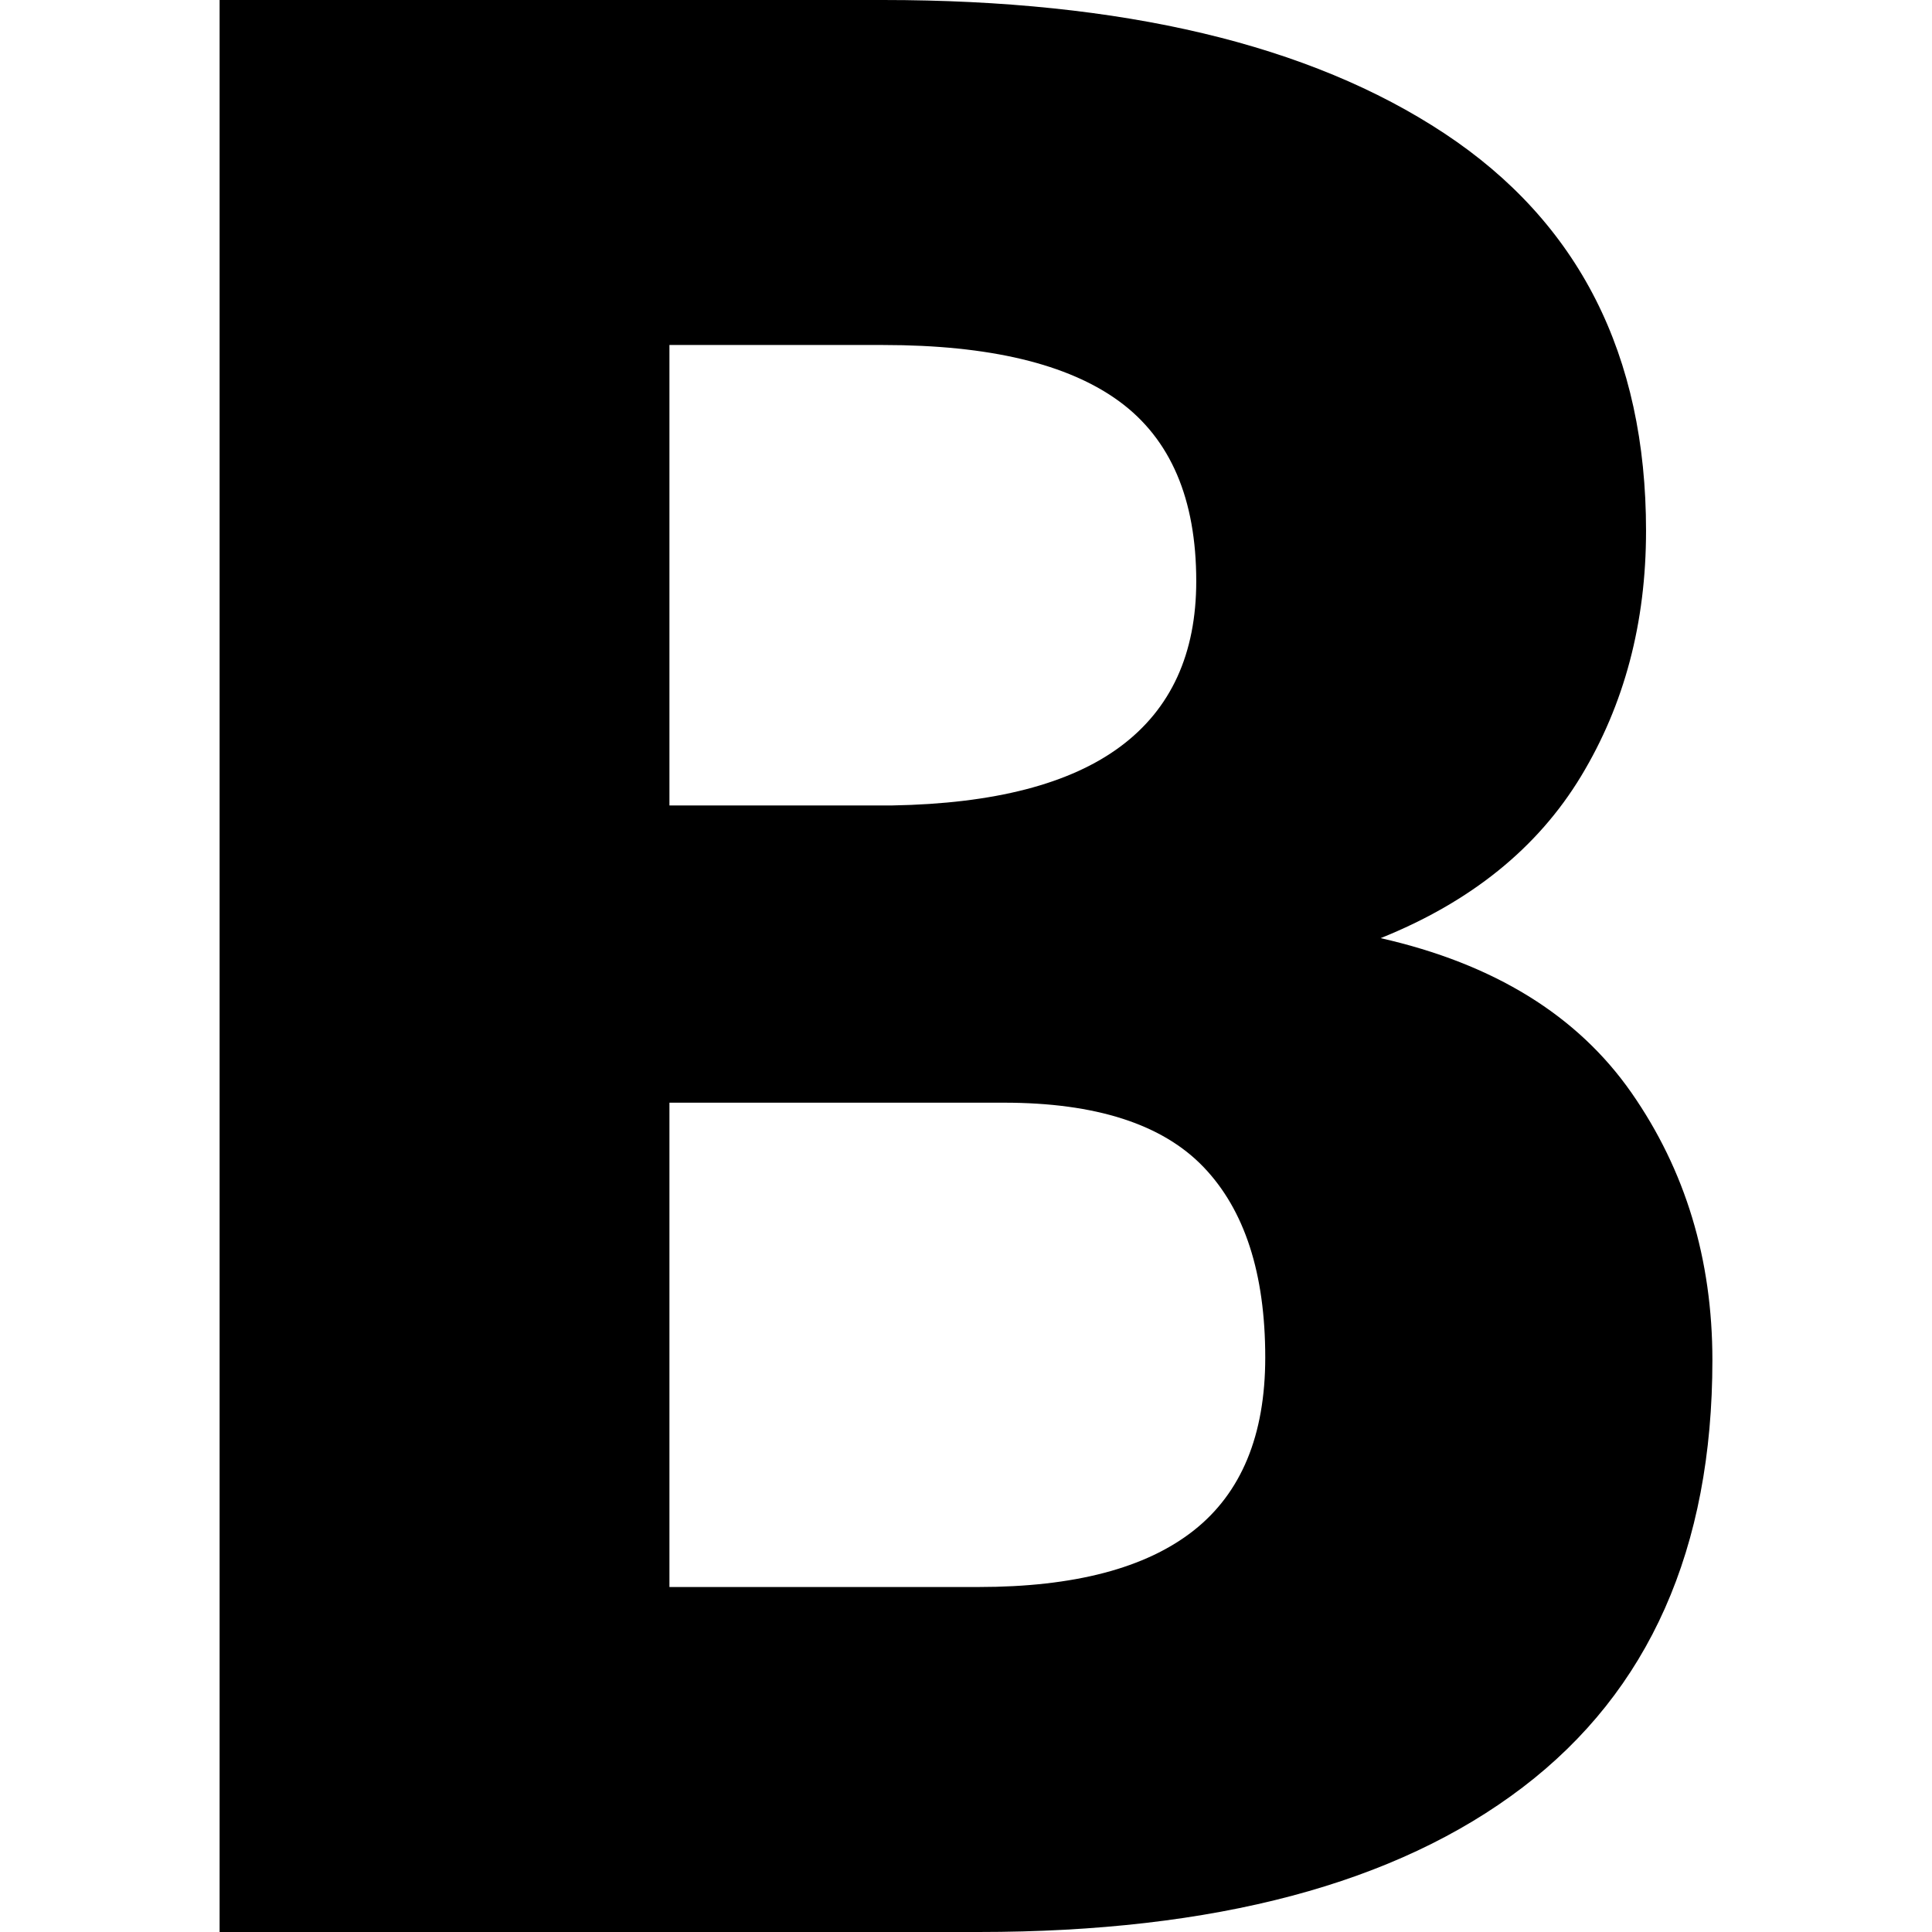
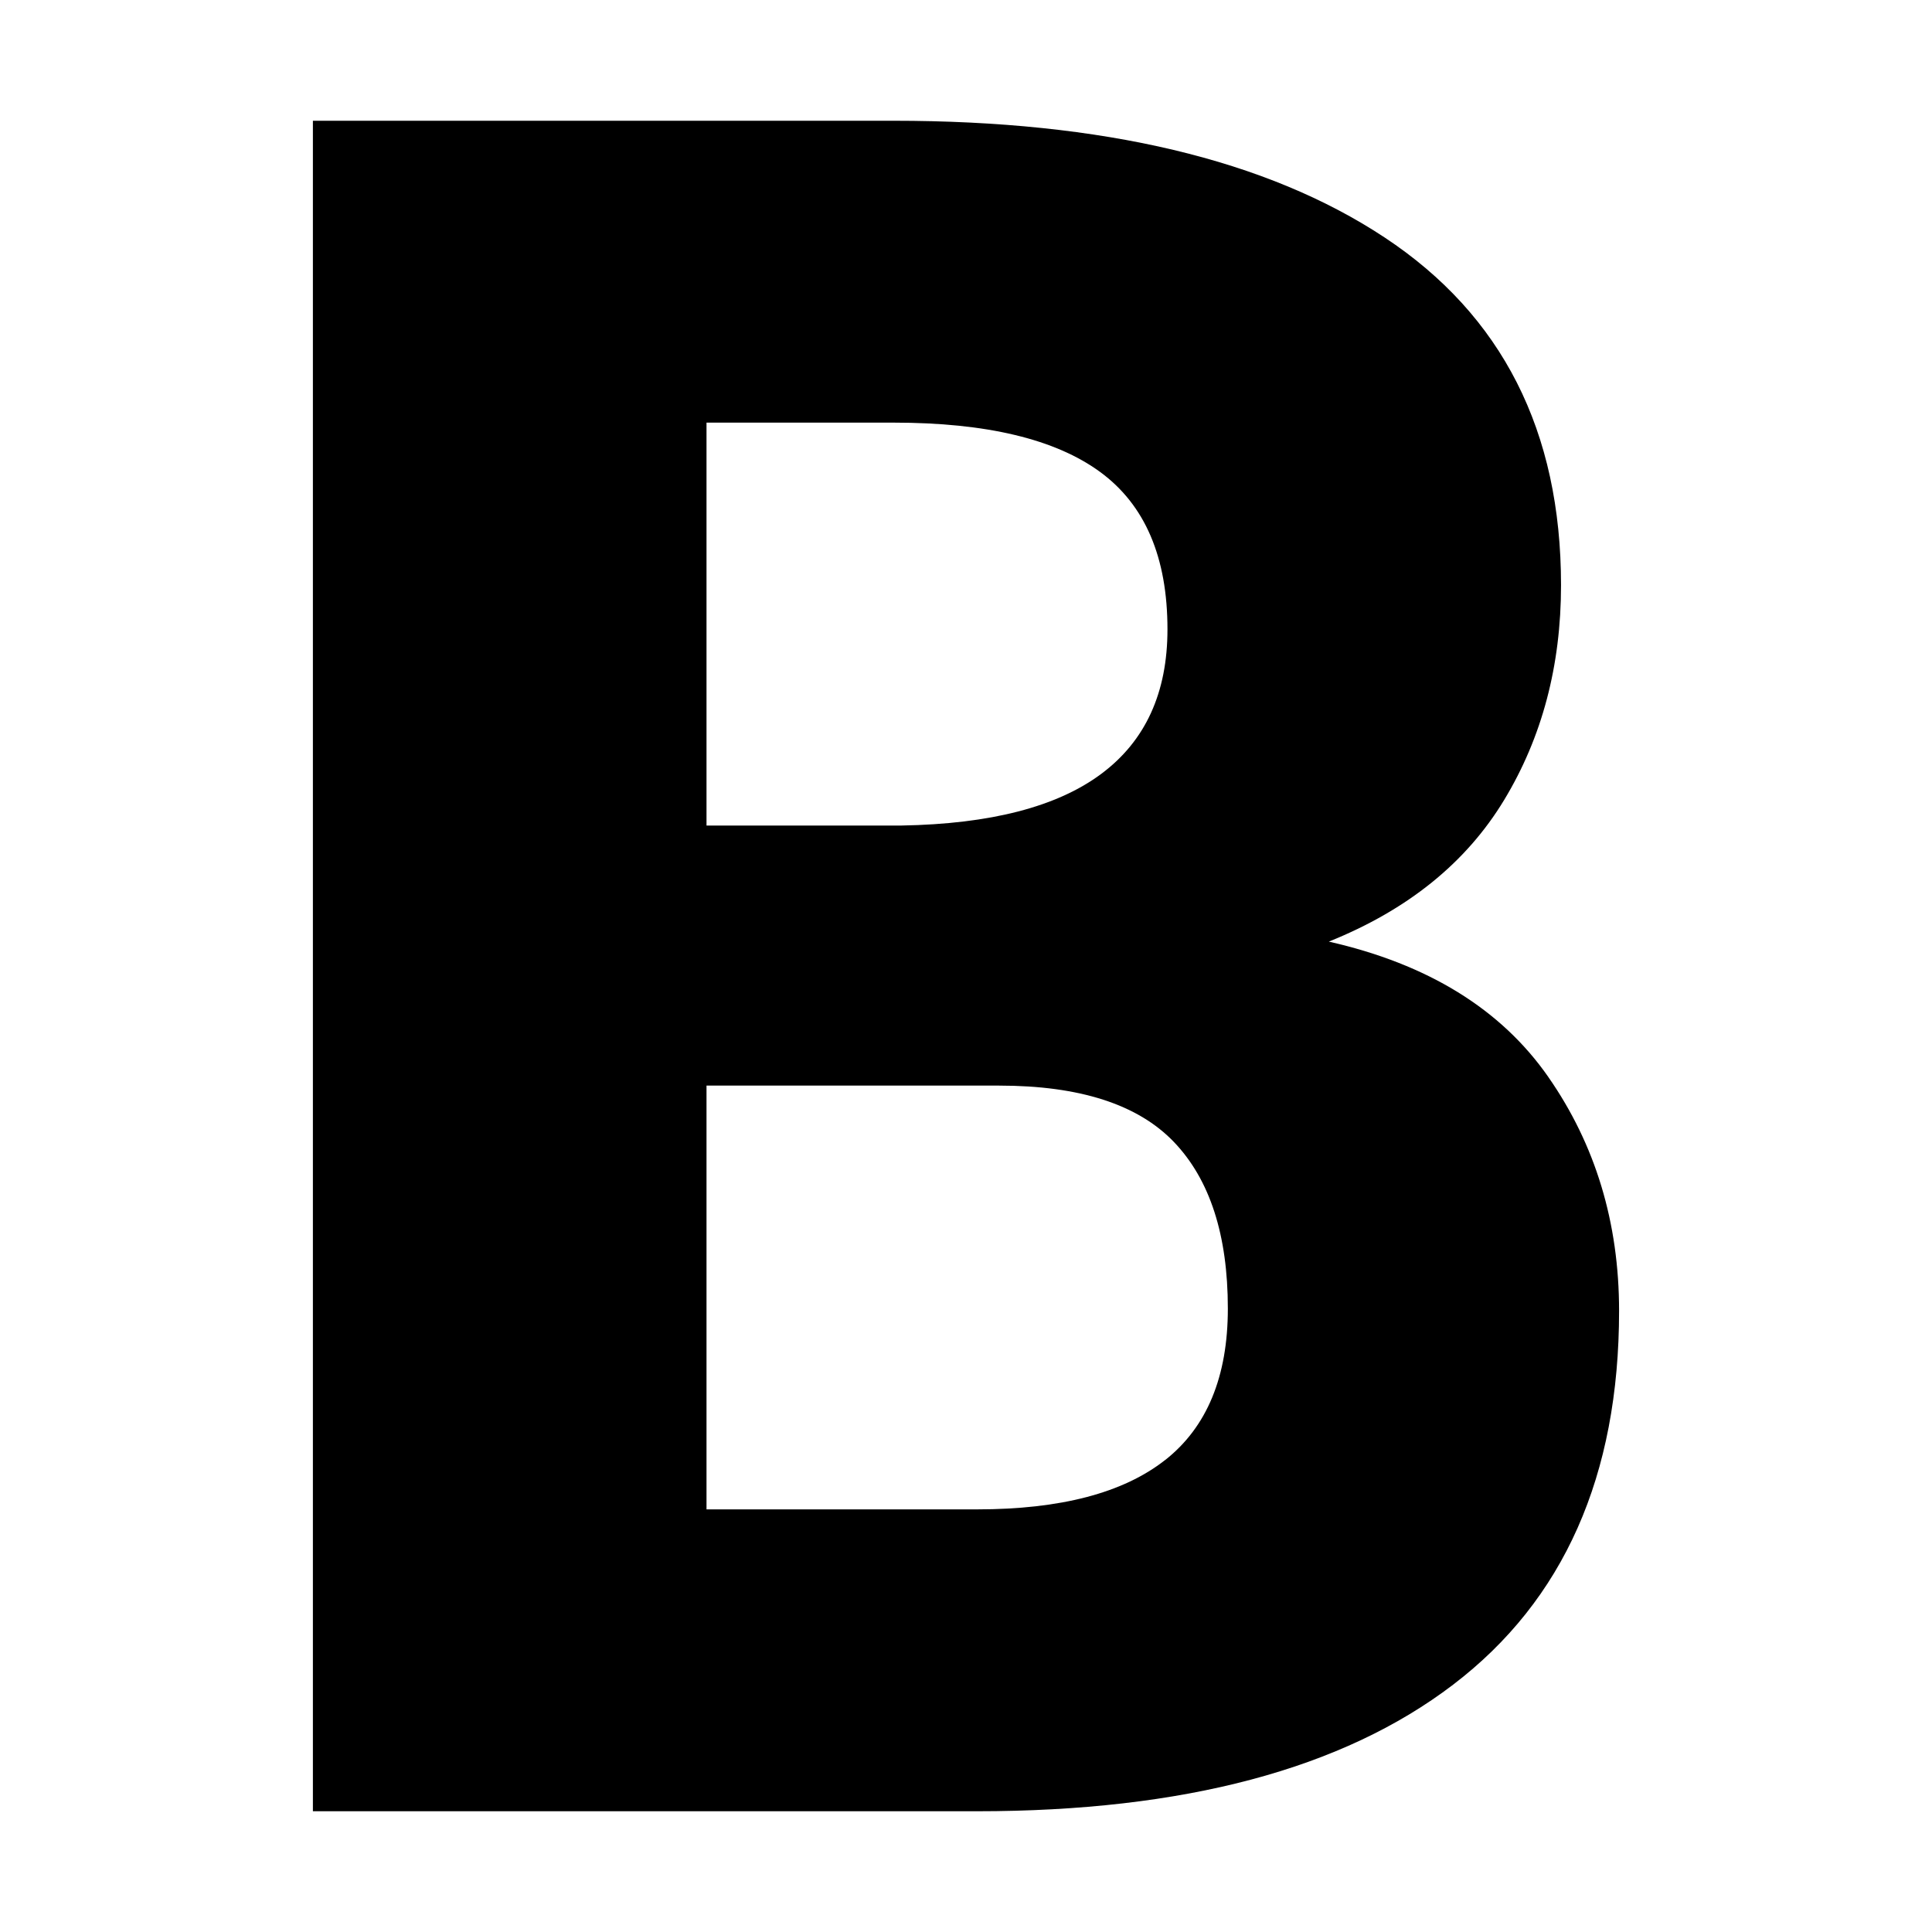
- <svg xmlns="http://www.w3.org/2000/svg" enable-background="new 0 0 512 512" viewBox="0 0 512 512">
-   <path d="m432.351 289.584c-14.305-20.514-36.456-34.17-66.463-40.967 23.916-9.608 41.613-23.907 53.101-42.9 11.491-18.999 17.229-40.673 17.229-65.057 0-46.651-17.819-81.761-53.448-105.318-35.635-23.561-85.222-35.342-148.747-35.342h-175.826v512h201.142c62.599 0 110.653-12.772 144.182-38.331 33.518-25.547 50.281-63.293 50.281-113.227.001-26.721-7.157-50.343-21.451-70.858zm-254.943-198.155h56.618c28.133 0 48.994 4.985 62.599 14.946 13.591 9.966 20.393 25.843 20.393 47.648 0 19.225-6.684 33.817-20.046 43.778-13.365 9.966-33.529 15.183-60.488 15.651h-59.076zm138.902 314.194c-12.659 9.966-31.649 14.951-56.971 14.951h-81.931v-128.351h88.62c24.379 0 42.02 5.685 52.918 17.051 10.904 11.372 16.357 28.192 16.357 50.465 0 20.63-6.337 35.923-18.993 45.884z" />
+ <svg xmlns="http://www.w3.org/2000/svg" enable-background="new 0 0 512 512" height="64" viewBox="0 0 64 64" width="64">
+   <path d="m51.288 35.673c-1.565-2.244-3.987-3.737-7.269-4.481 2.616-1.051 4.551-2.615 5.808-4.692 1.257-2.078 1.884-4.449 1.884-7.116 0-5.102-1.949-8.943-5.846-11.519s-9.321-3.865-16.269-3.865h-19.231v56h22c6.847 0 12.103-1.397 15.77-4.192 3.666-2.794 5.499-6.923 5.499-12.384 0-2.923-.783-5.506-2.346-7.75zm-27.884-21.673h6.193c3.077 0 5.359.545 6.847 1.635 1.487 1.09 2.23 2.827 2.23 5.212 0 2.103-.731 3.699-2.193 4.788-1.462 1.09-3.667 1.661-6.616 1.712h-6.461zm15.192 34.365c-1.385 1.09-3.462 1.635-6.231 1.635h-8.961v-14.038h9.693c2.666 0 4.596.622 5.788 1.865 1.193 1.244 1.789 3.084 1.789 5.52 0 2.256-.693 3.929-2.077 5.019z" stroke-width=".109" />
</svg>
